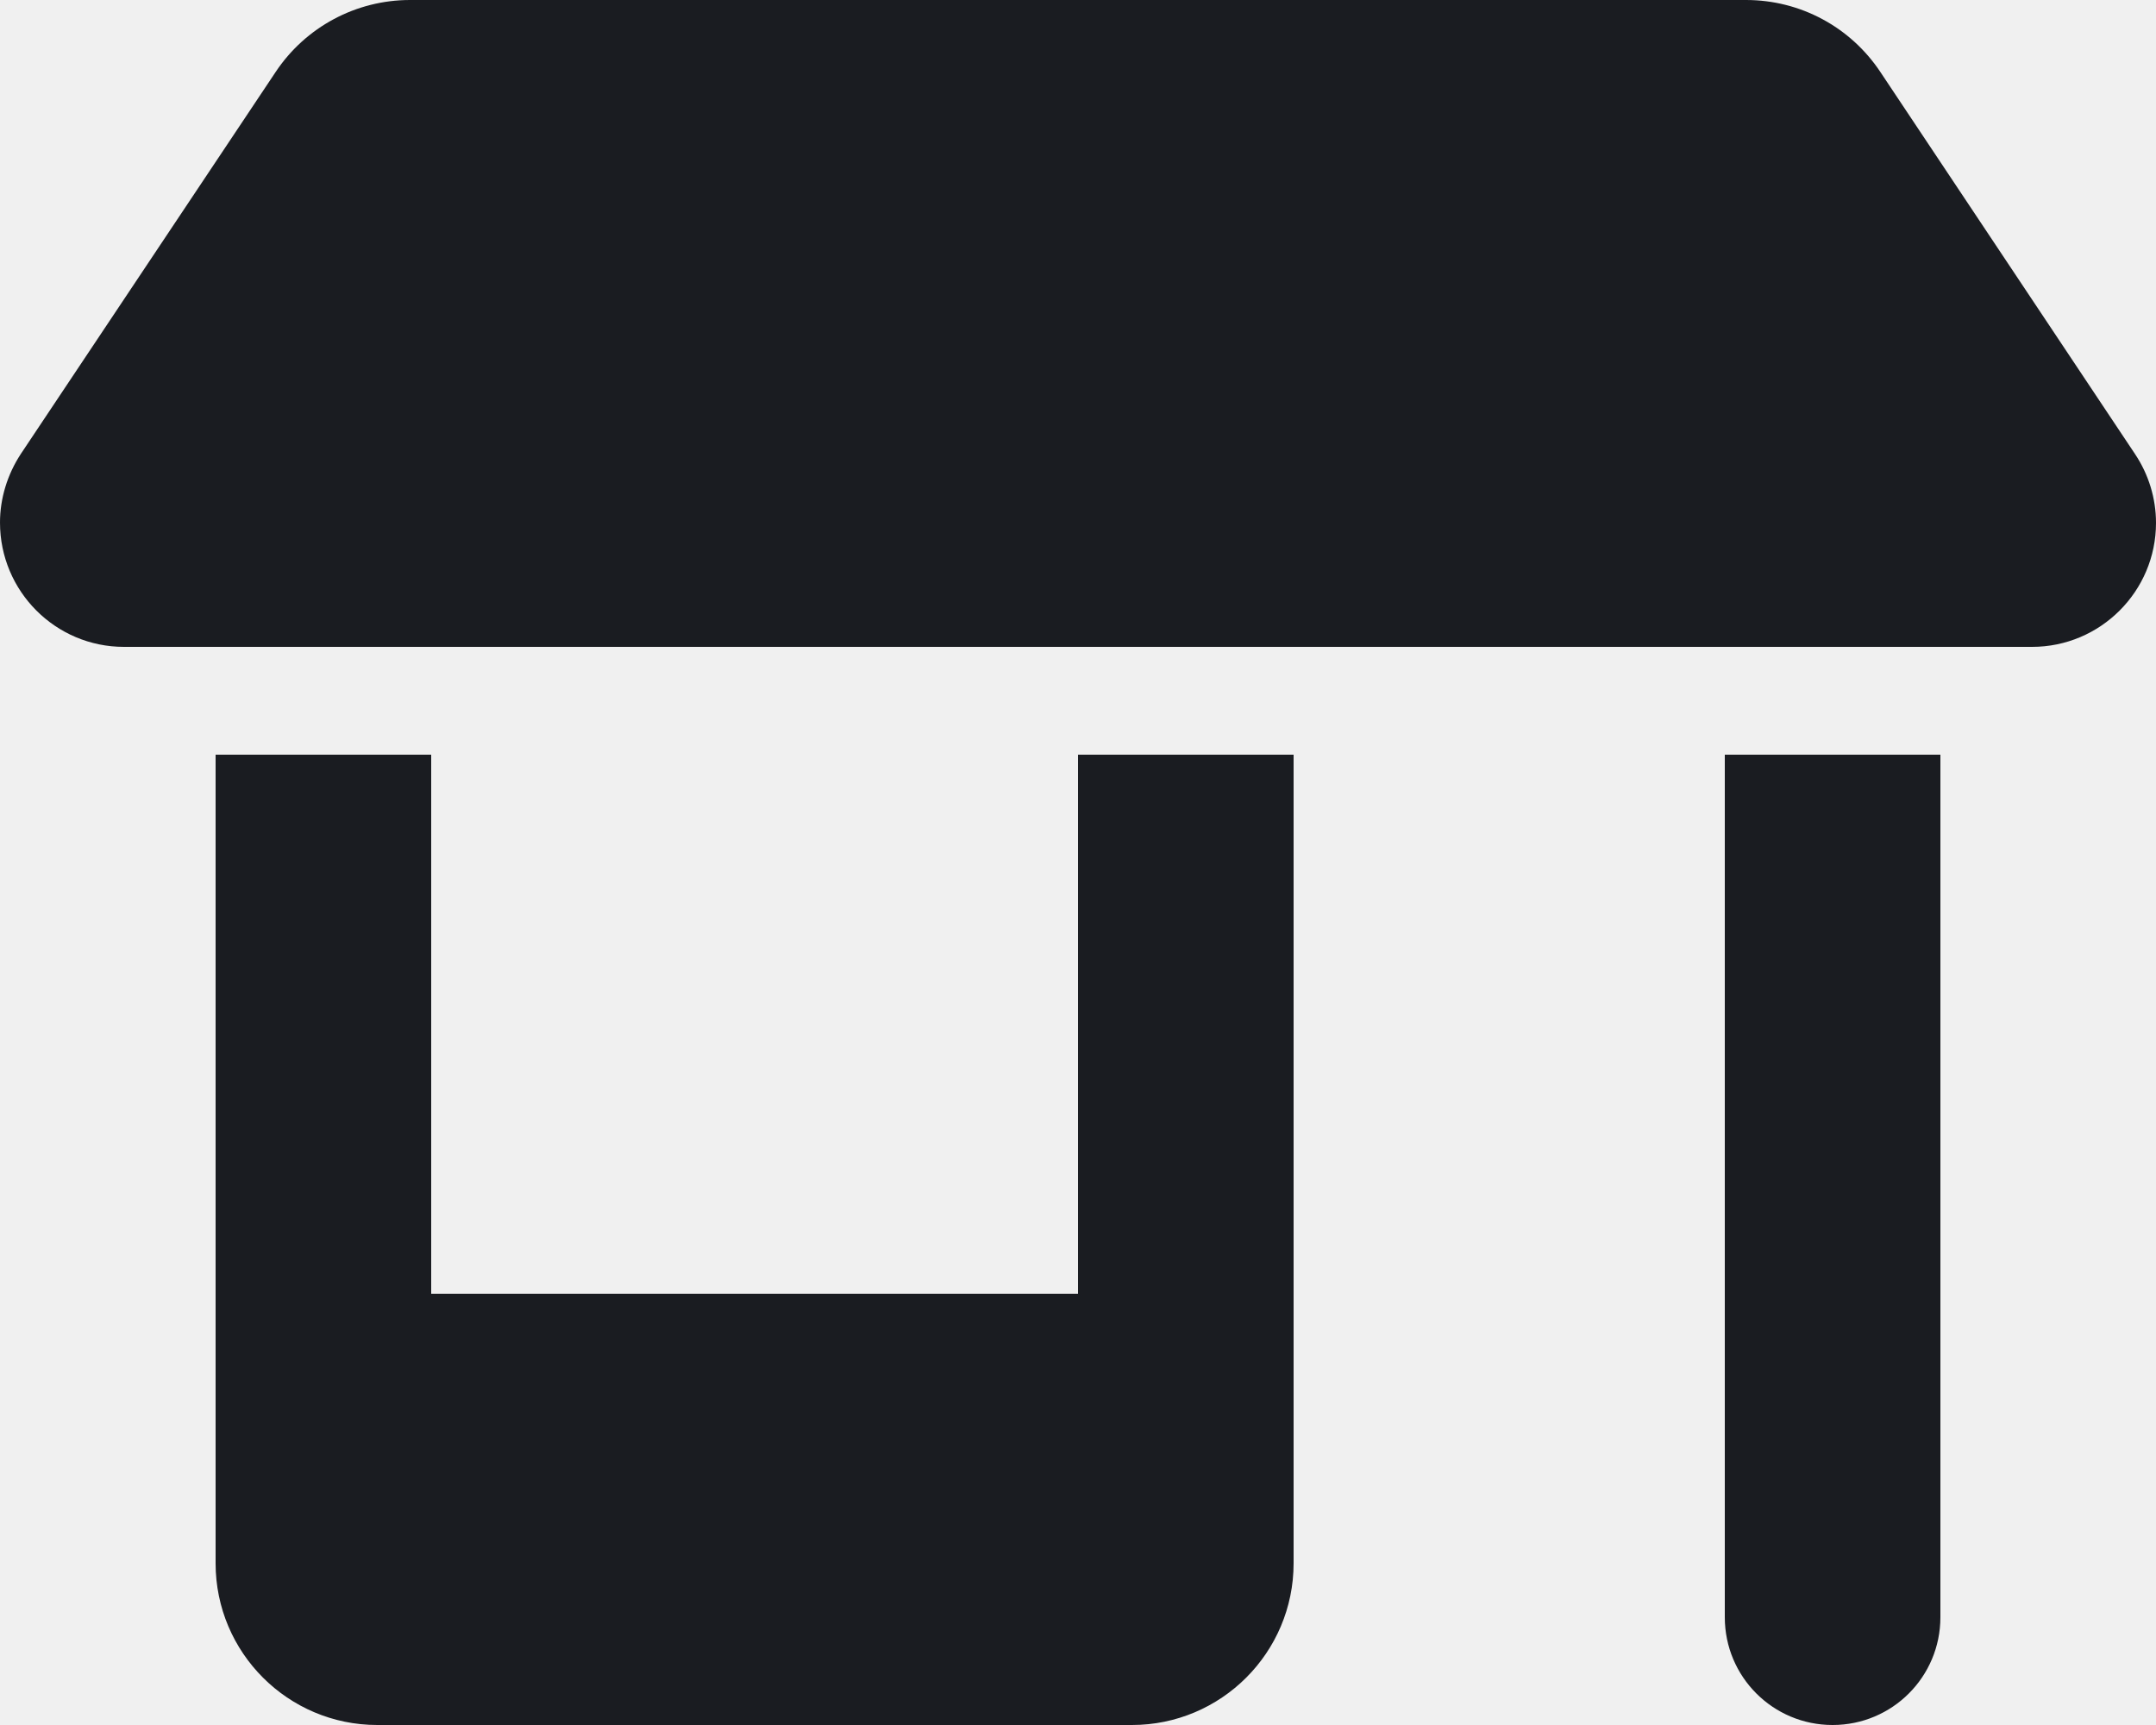
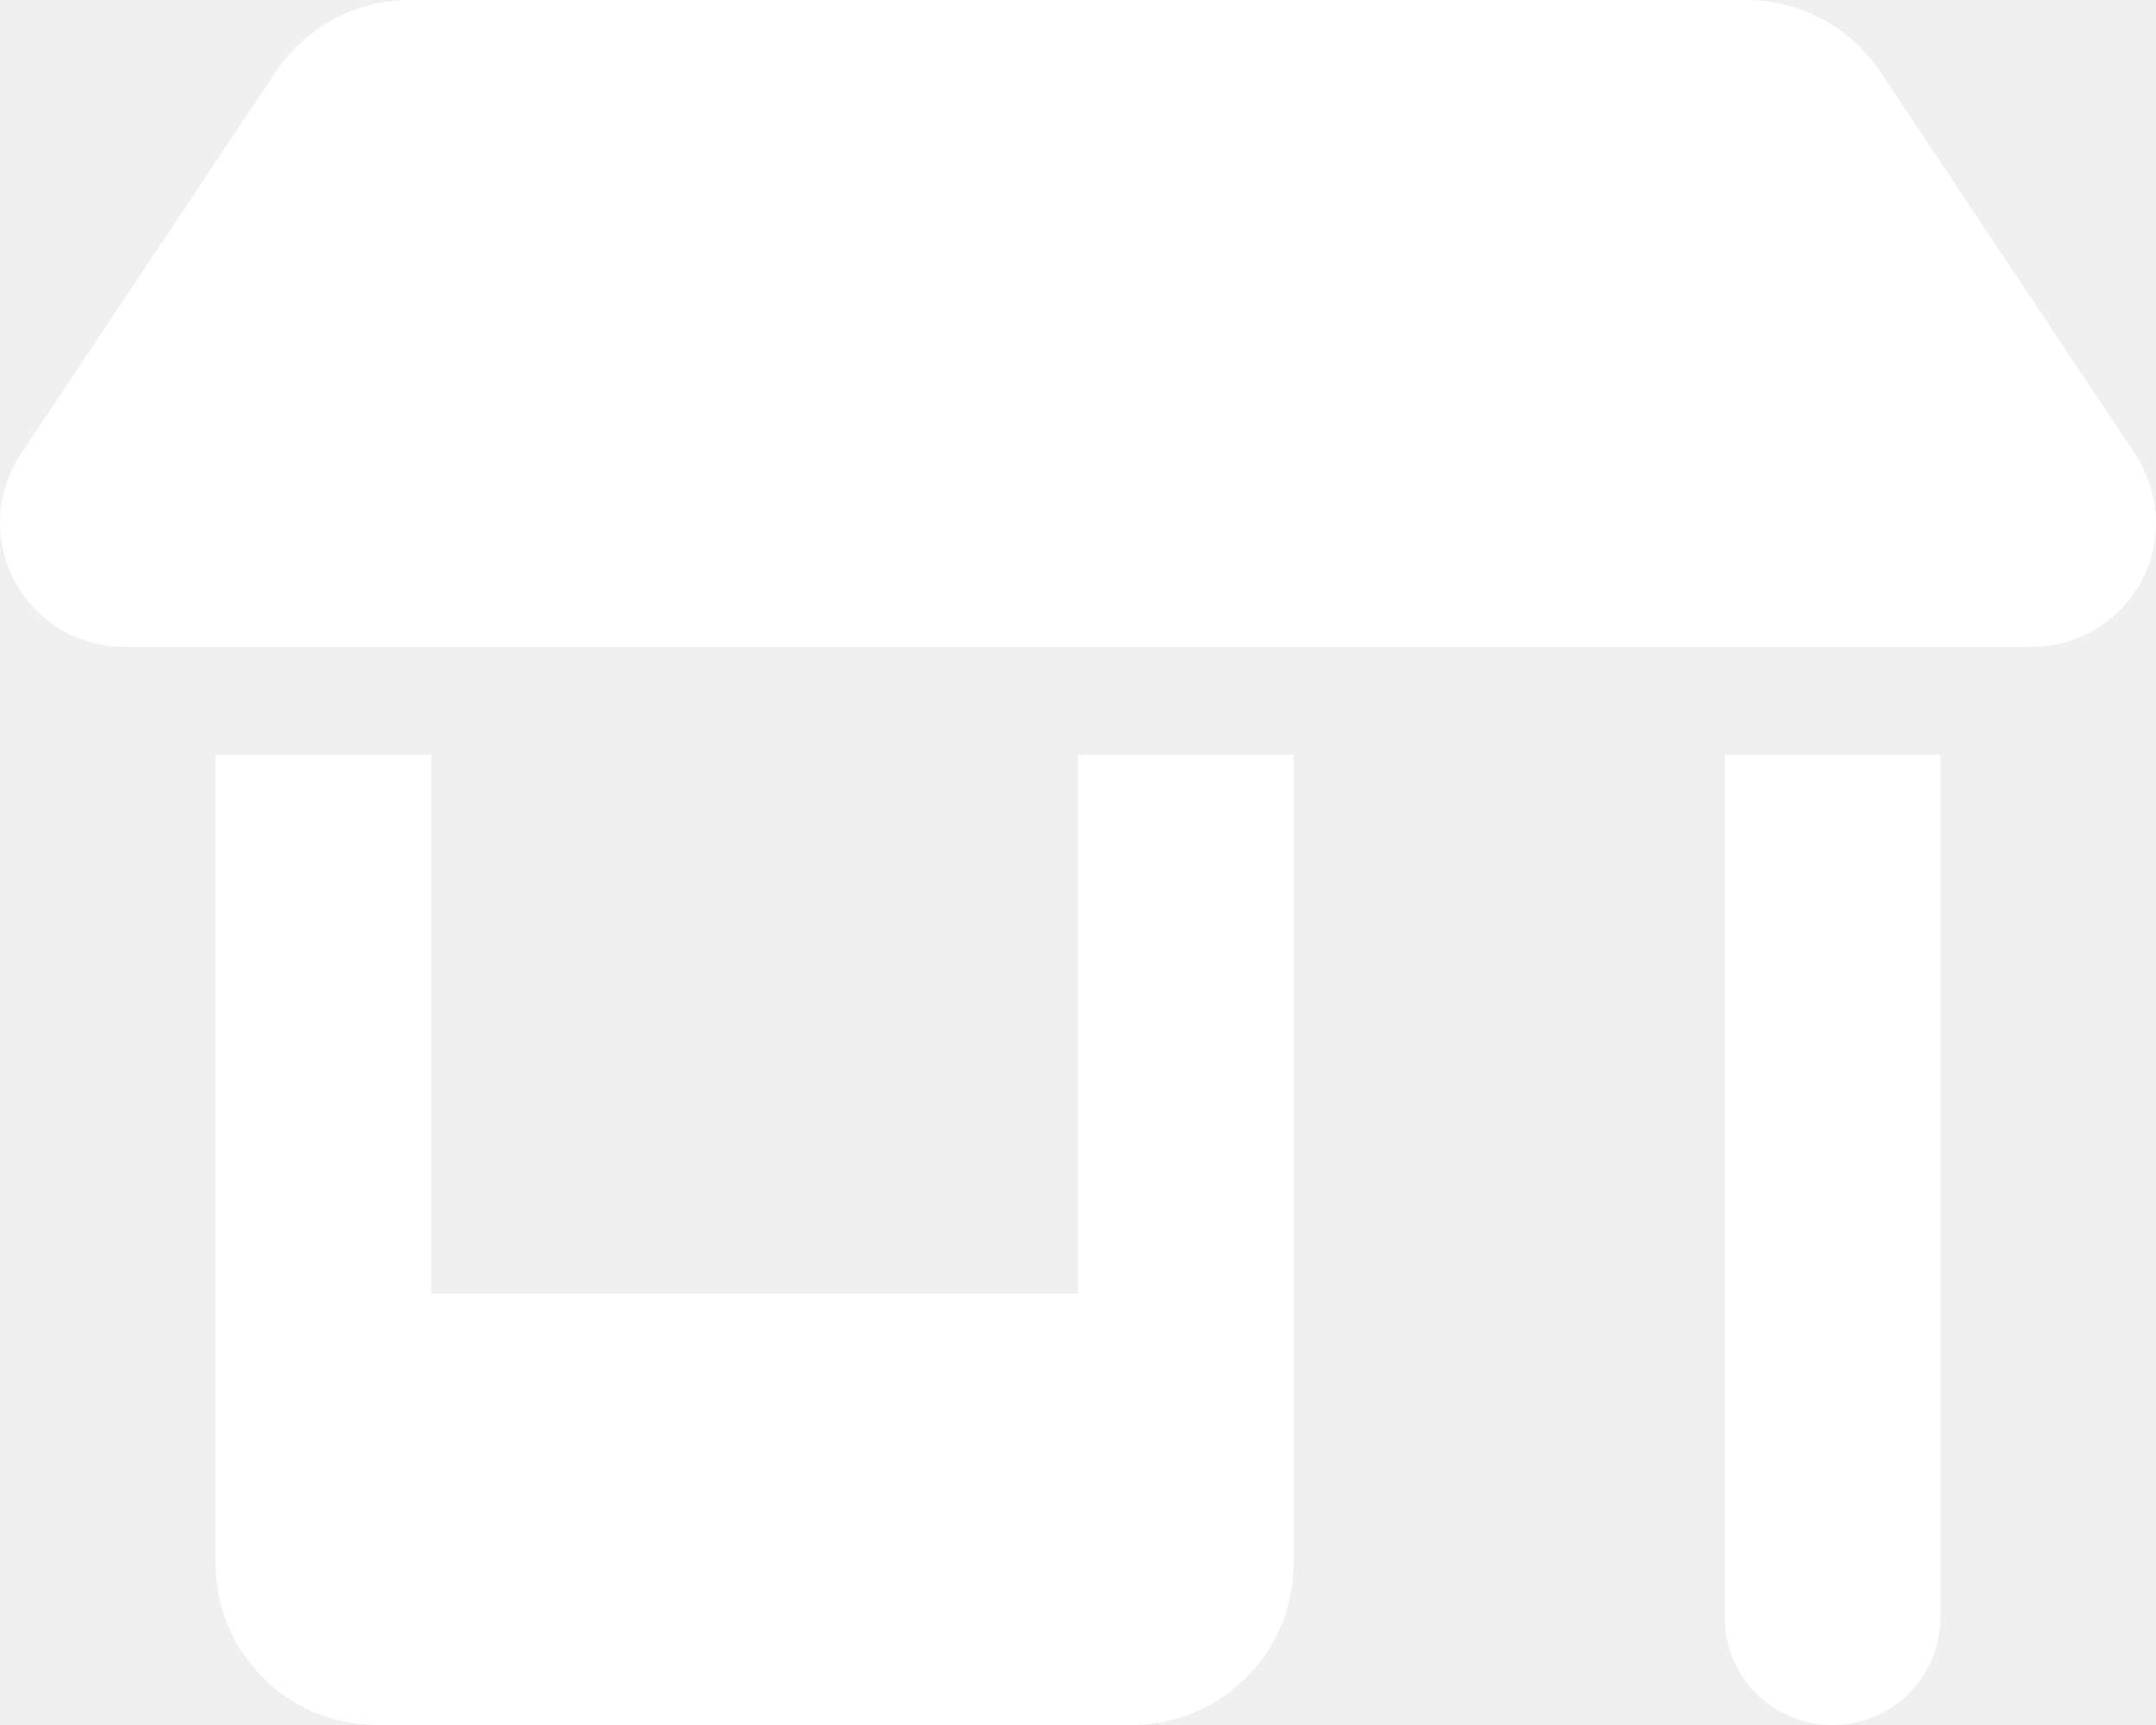
<svg xmlns="http://www.w3.org/2000/svg" viewBox="0 0 640 512">
-   <path d="M36.8 192H603.2c20.3 0 36.8-16.5 36.8-36.8c0-7.3-2.2-14.4-6.2-20.4L558.2 21.4C549.3 8 534.4 0 518.3 0H121.7c-16 0-31 8-39.9 21.4L6.2 134.7c-4 6.1-6.2 13.2-6.2 20.4C0 175.5 16.5 192 36.8 192zM64 224V384v80c0 26.5 21.5 48 48 48H336c26.5 0 48-21.5 48-48V384 224H320V384H128V224H64zm448 0V480c0 17.7 14.3 32 32 32s32-14.3 32-32V224H512z" fill="#1a1c21" />
+   <path d="M36.8 192H603.2c20.3 0 36.8-16.5 36.8-36.8c0-7.3-2.2-14.4-6.2-20.4L558.2 21.4C549.3 8 534.4 0 518.3 0H121.7c-16 0-31 8-39.9 21.4L6.2 134.7c-4 6.1-6.2 13.2-6.2 20.4C0 175.5 16.5 192 36.8 192zM64 224V384v80c0 26.5 21.5 48 48 48H336c26.5 0 48-21.5 48-48V384 224H320V384H128V224H64zm448 0V480c0 17.7 14.3 32 32 32s32-14.3 32-32V224H512z" fill="white" />
</svg>
